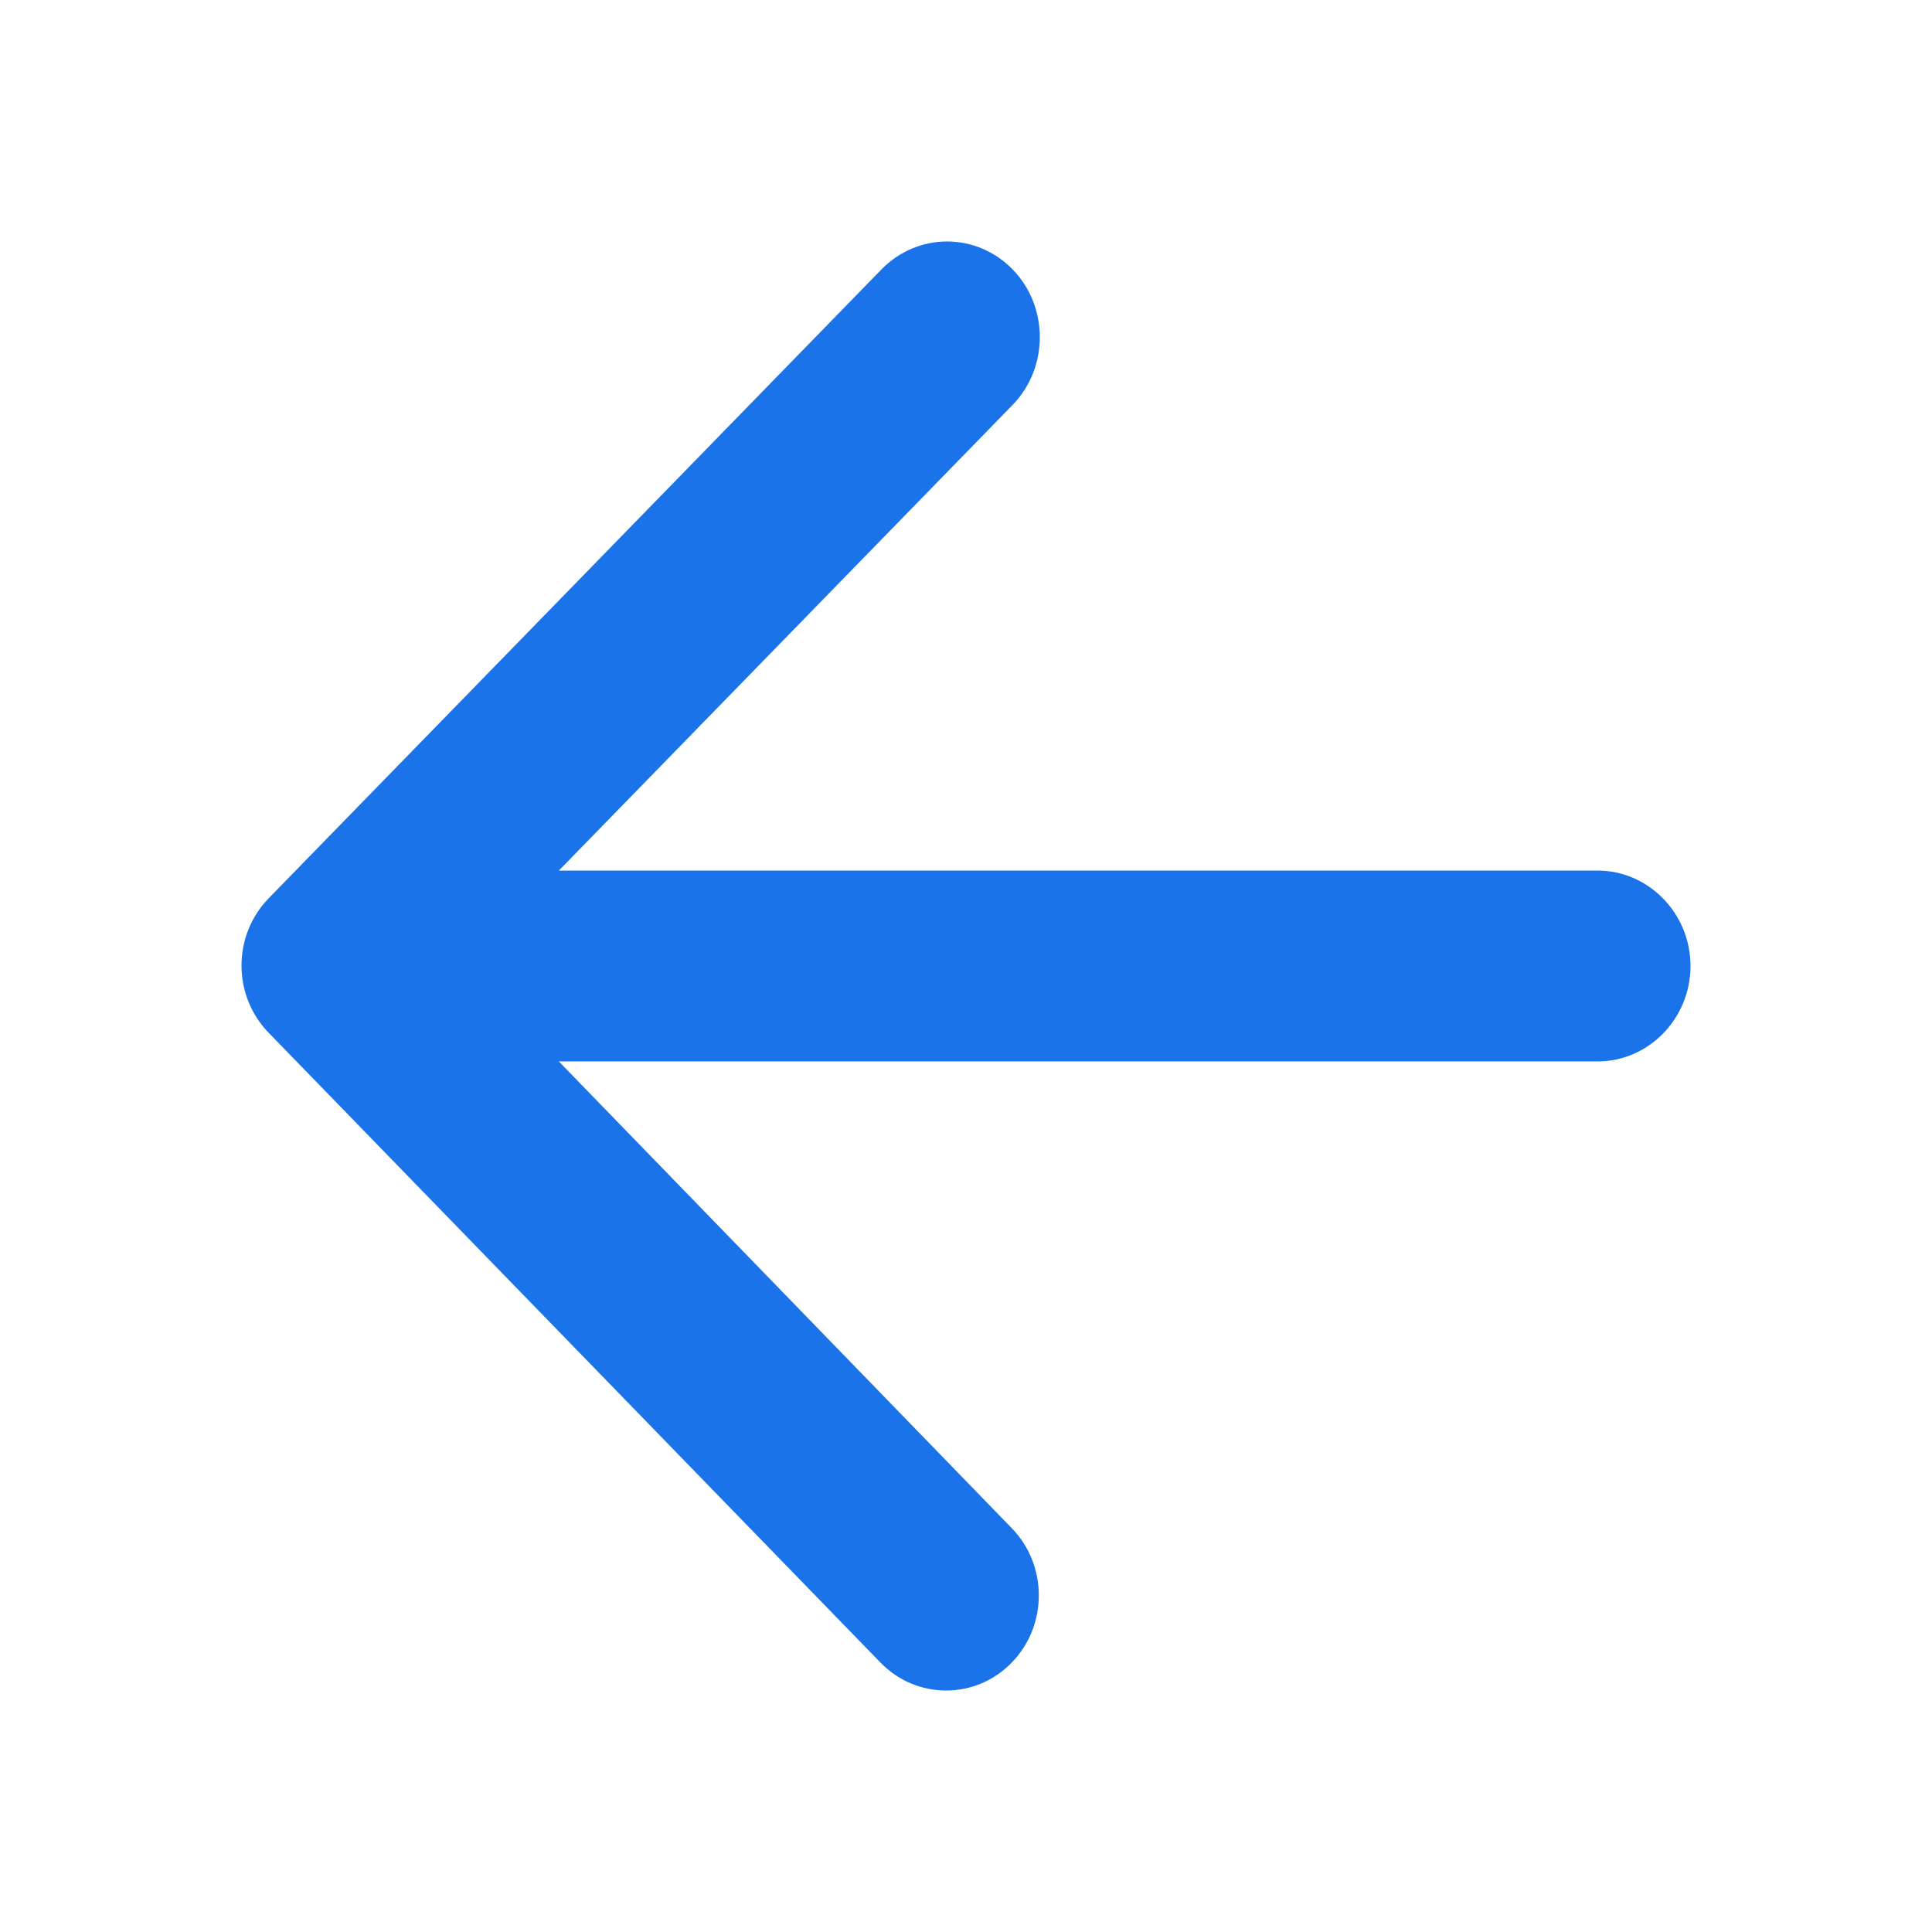
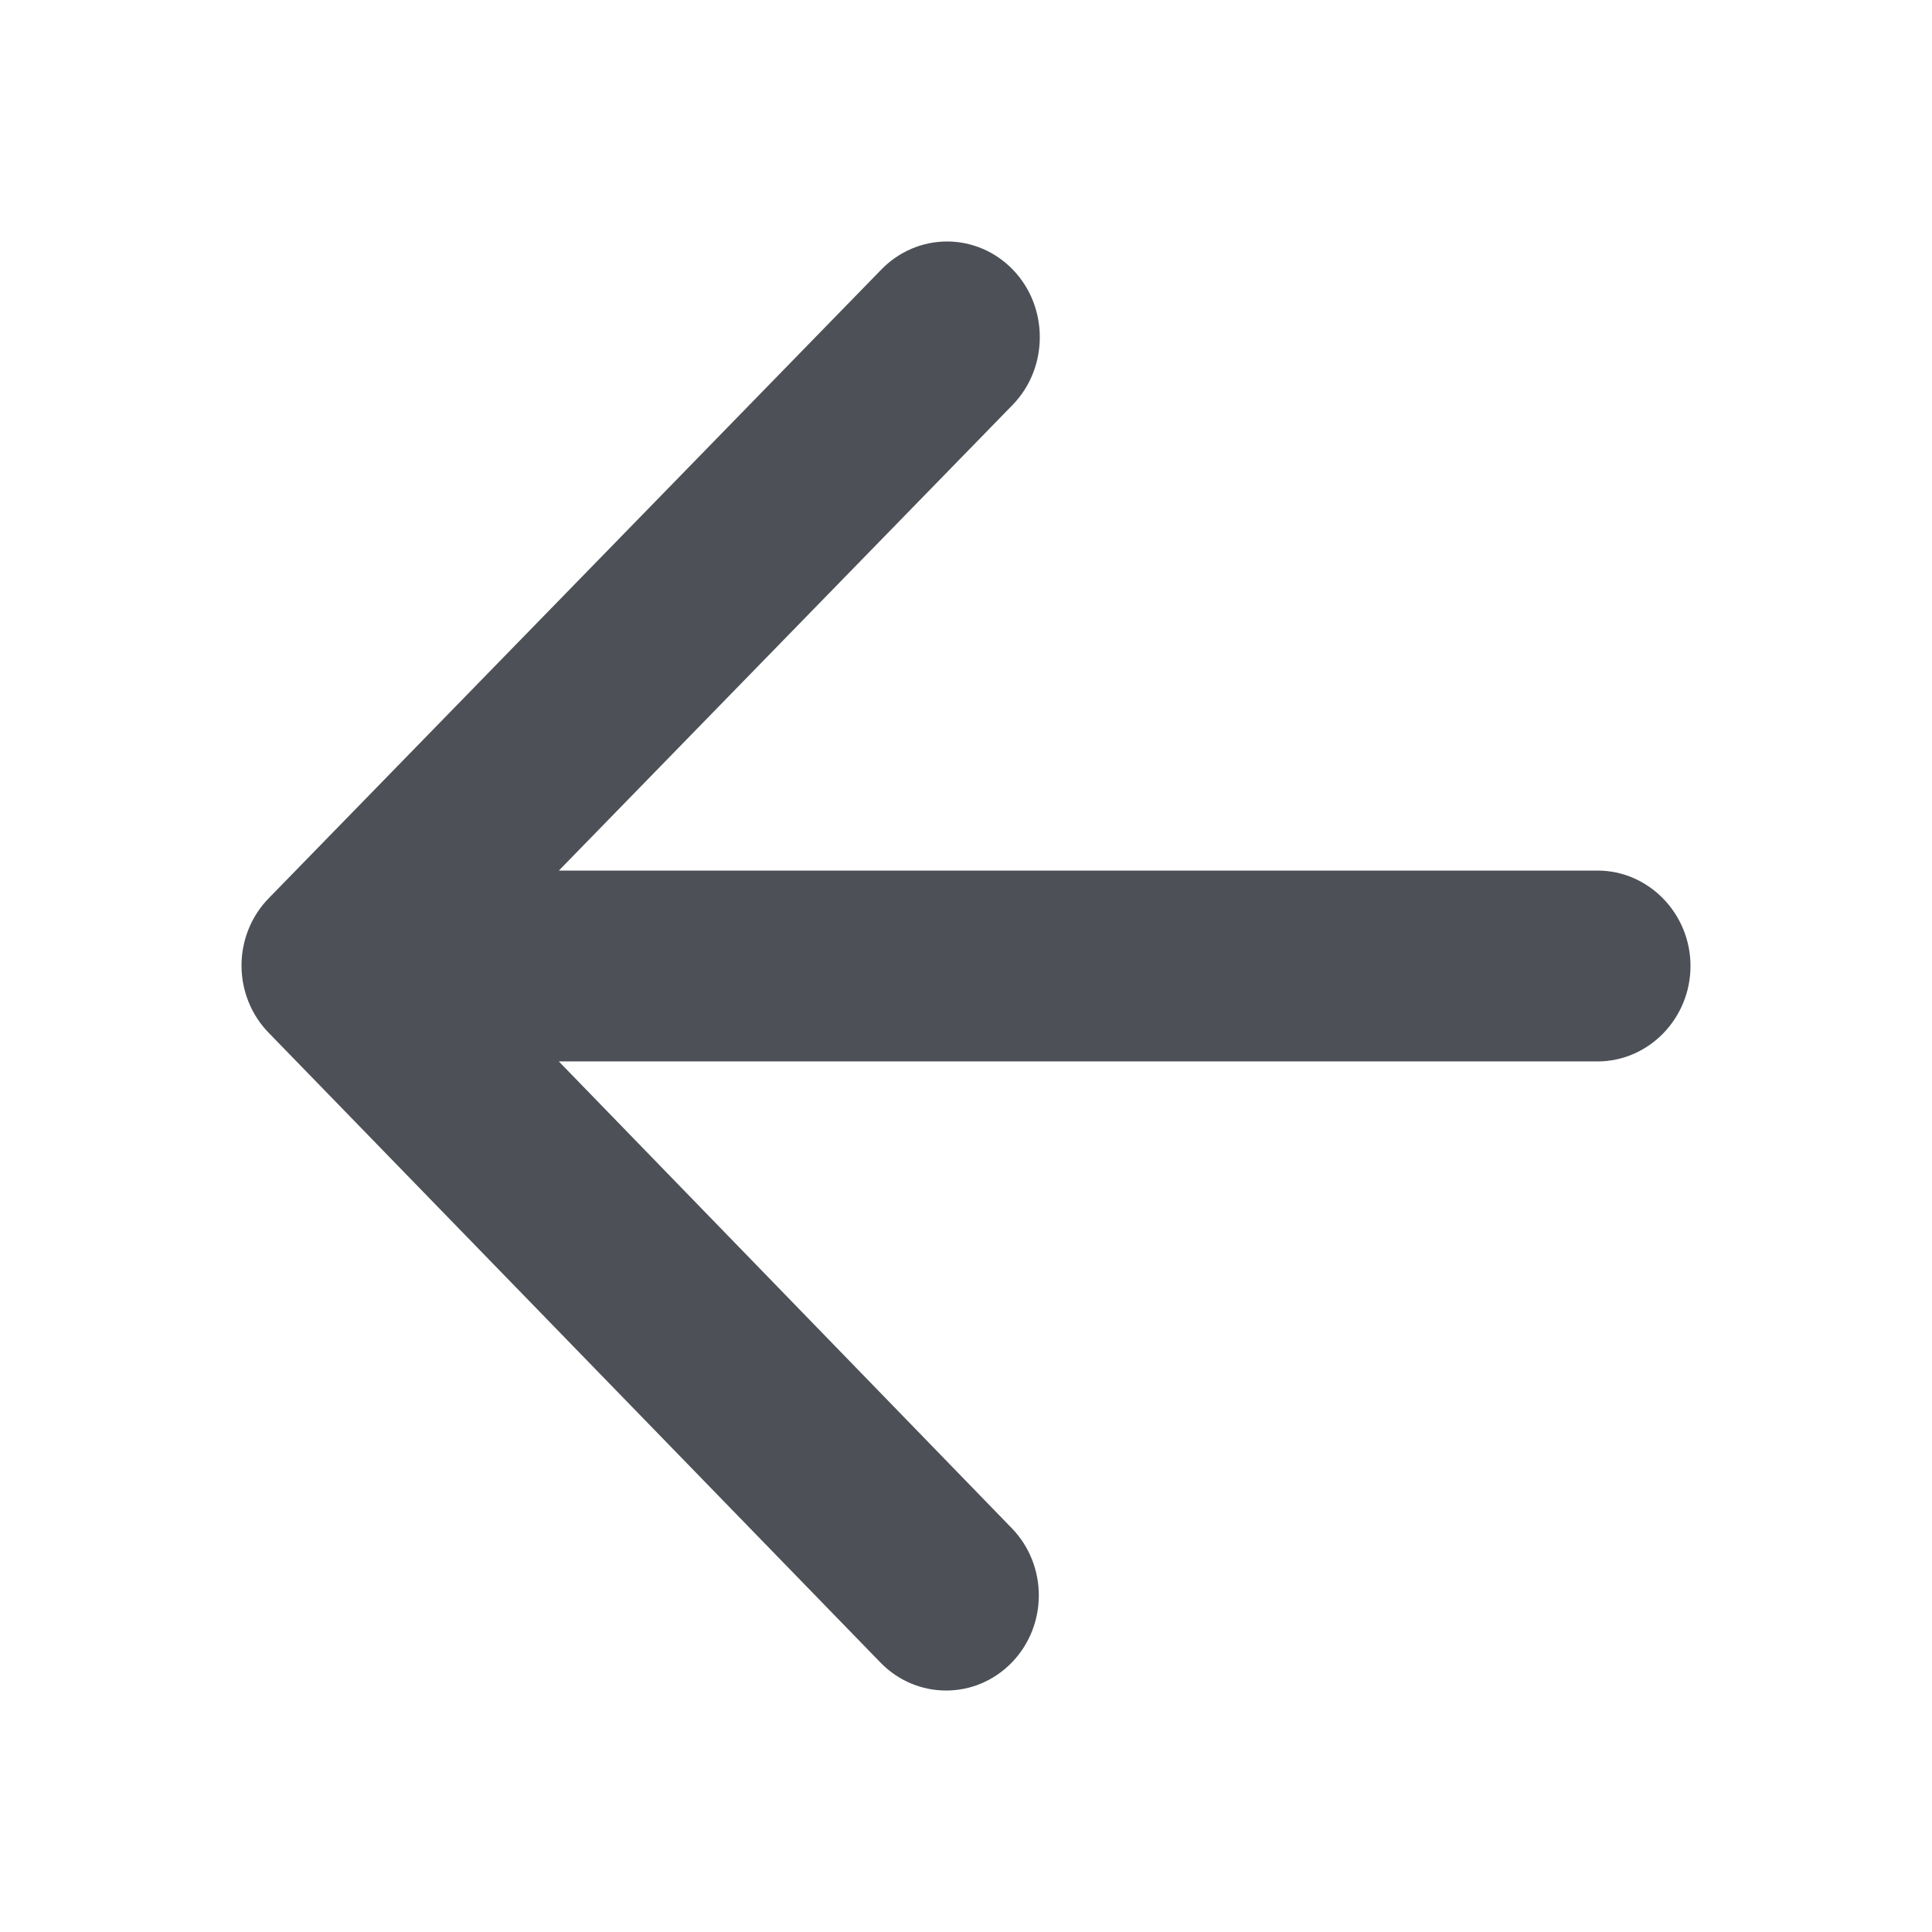
<svg xmlns="http://www.w3.org/2000/svg" width="48" height="48" viewBox="0 0 48 48" version="1.1" id="svg4">
  <defs id="defs8" />
-   <path d="M 39.69,21.63 H 13.884 L 25.158,10.06 c 0.901,-0.925 0.901,-2.442 0,-3.367 a 2.301,2.361 0 0 0 -3.258,0 L 6.676,22.317 a 2.301,2.361 0 0 0 0,3.343 L 21.877,41.308 a 2.303,2.364 0 1 0 3.258,-3.343 L 13.884,26.371 h 25.806 c 1.271,0 2.31,-1.067 2.31,-2.371 0,-1.304 -1.04,-2.371 -2.31,-2.371 z" id="path2" style="stroke-width:2.34;fill:#1a73e8;fill-opacity:1" />
+   <path d="M 39.69,21.63 H 13.884 L 25.158,10.06 c 0.901,-0.925 0.901,-2.442 0,-3.367 a 2.301,2.361 0 0 0 -3.258,0 L 6.676,22.317 a 2.301,2.361 0 0 0 0,3.343 L 21.877,41.308 a 2.303,2.364 0 1 0 3.258,-3.343 L 13.884,26.371 h 25.806 c 1.271,0 2.31,-1.067 2.31,-2.371 0,-1.304 -1.04,-2.371 -2.31,-2.371 z" id="path2" style="stroke-width:2.34;stroke:none;fill:#4d5157;fill-opacity:1;stroke-opacity:1" />
</svg>
